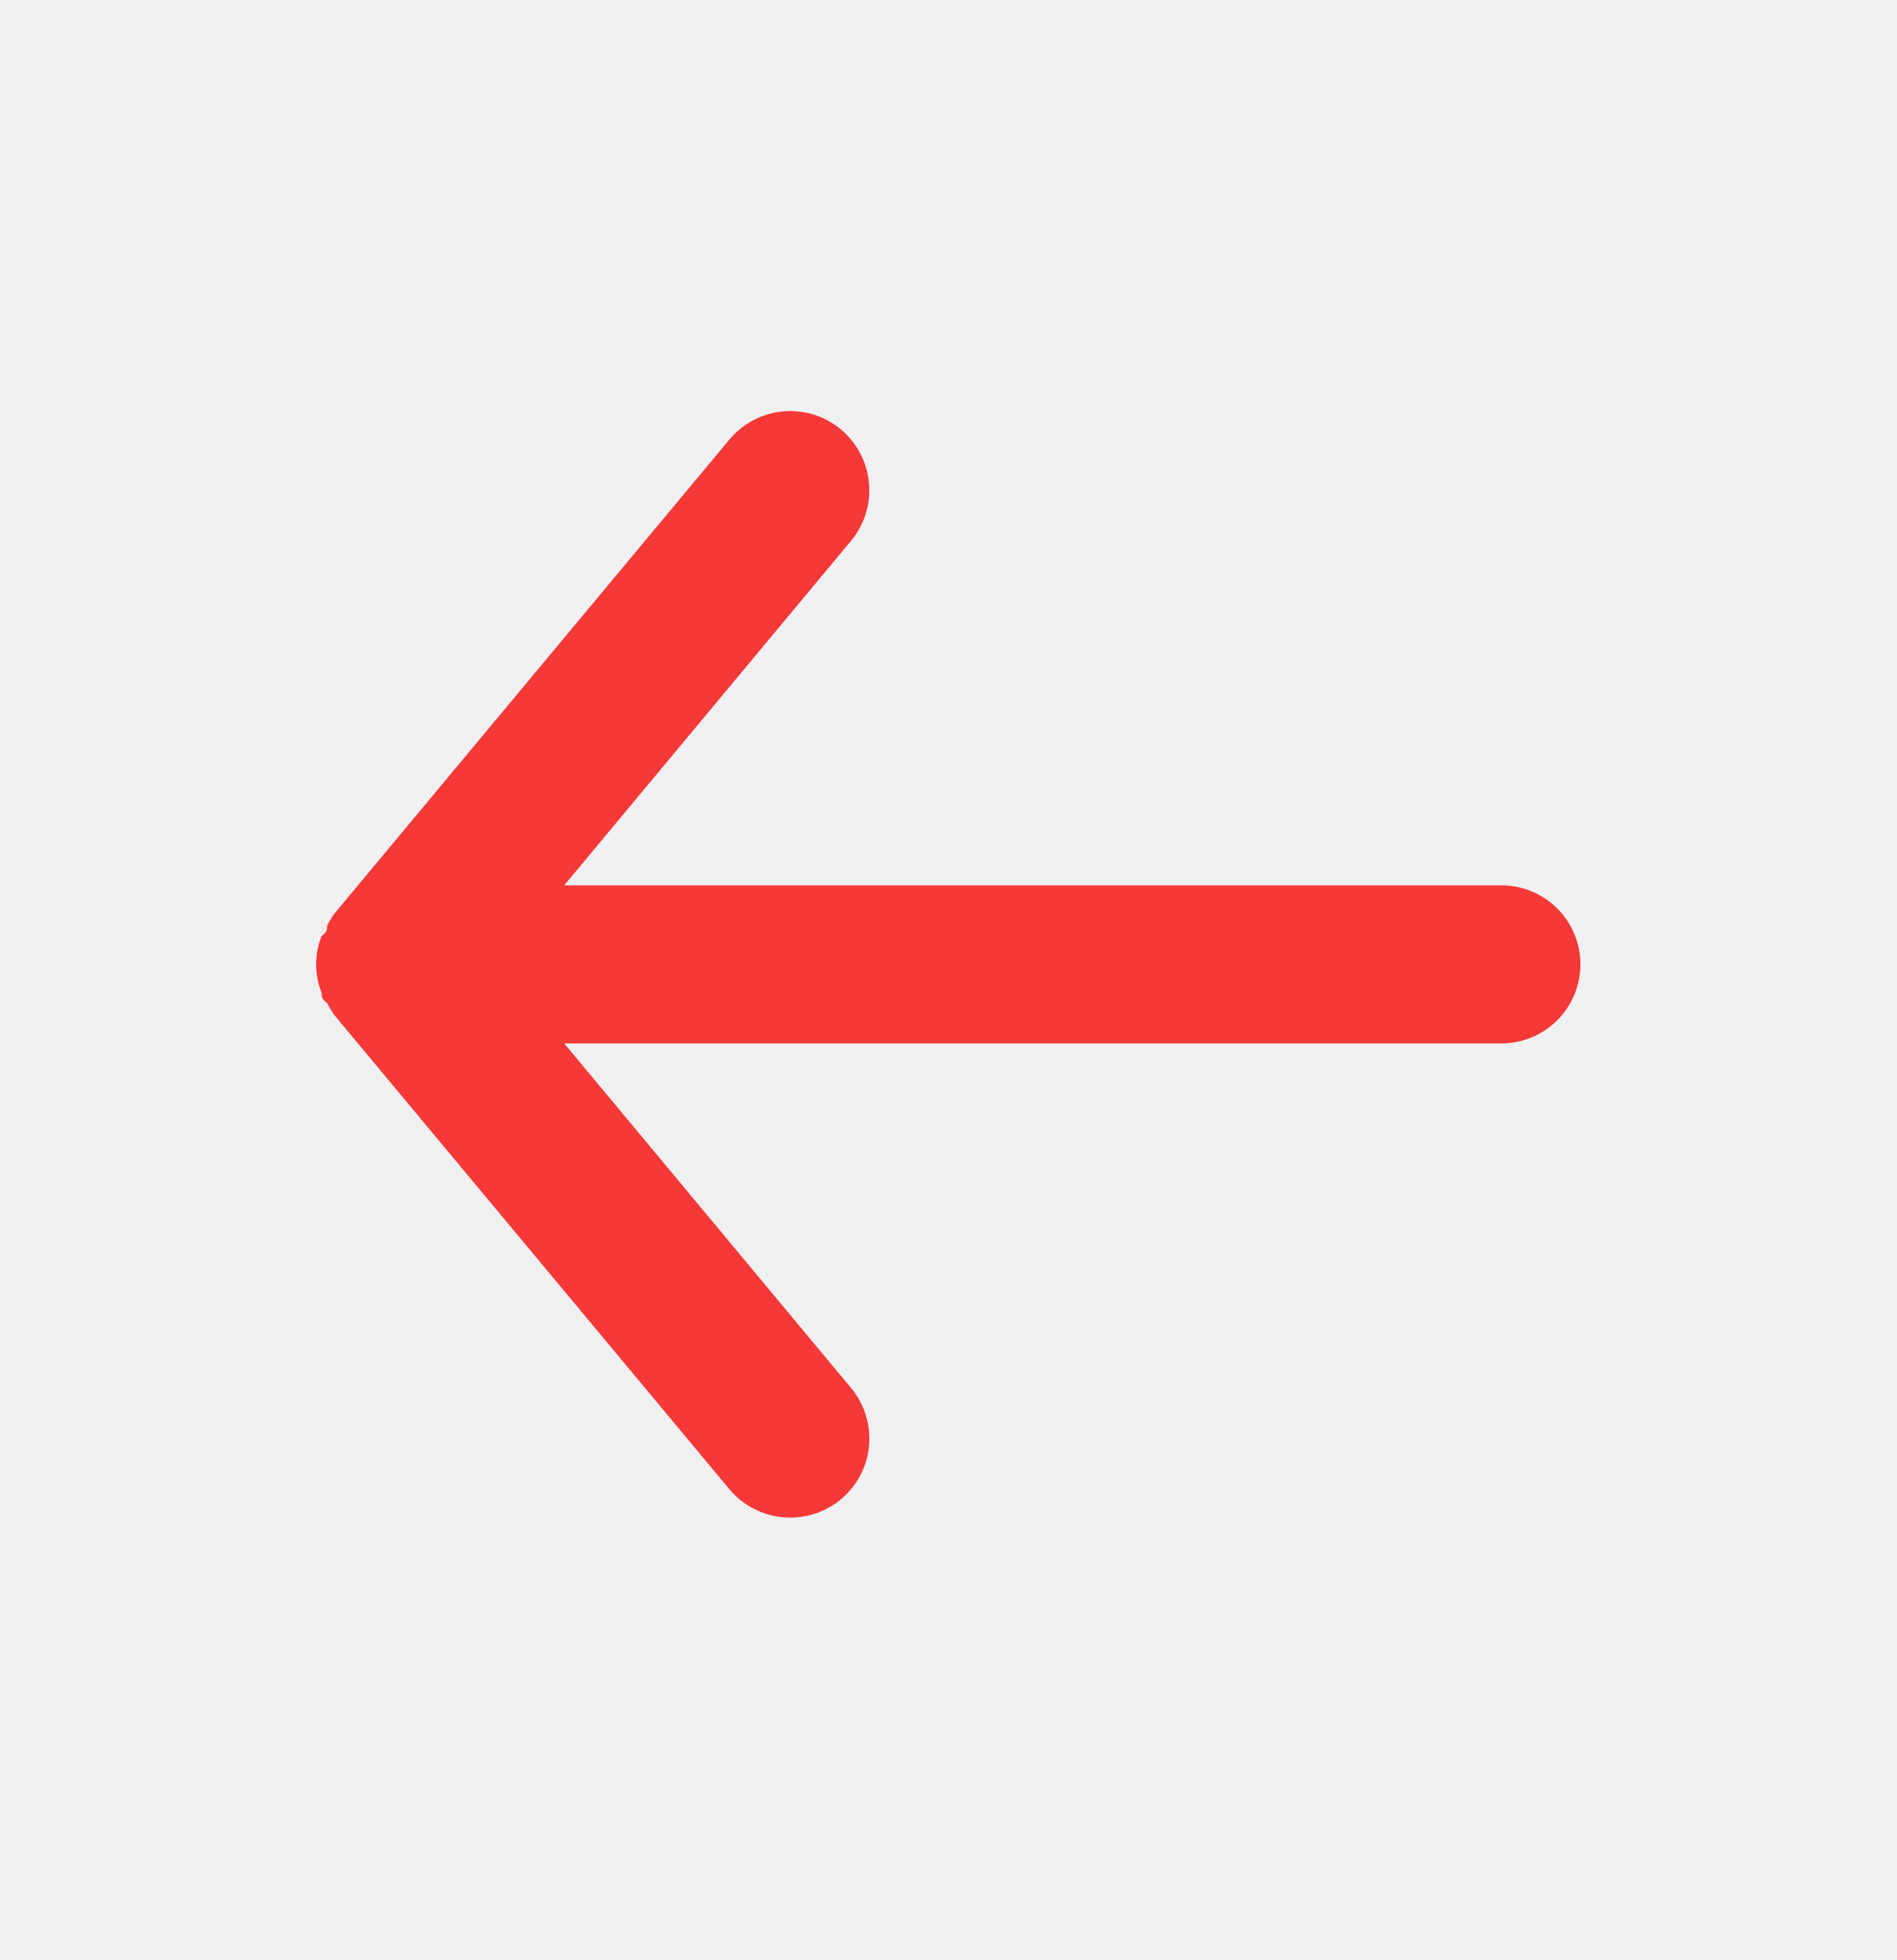
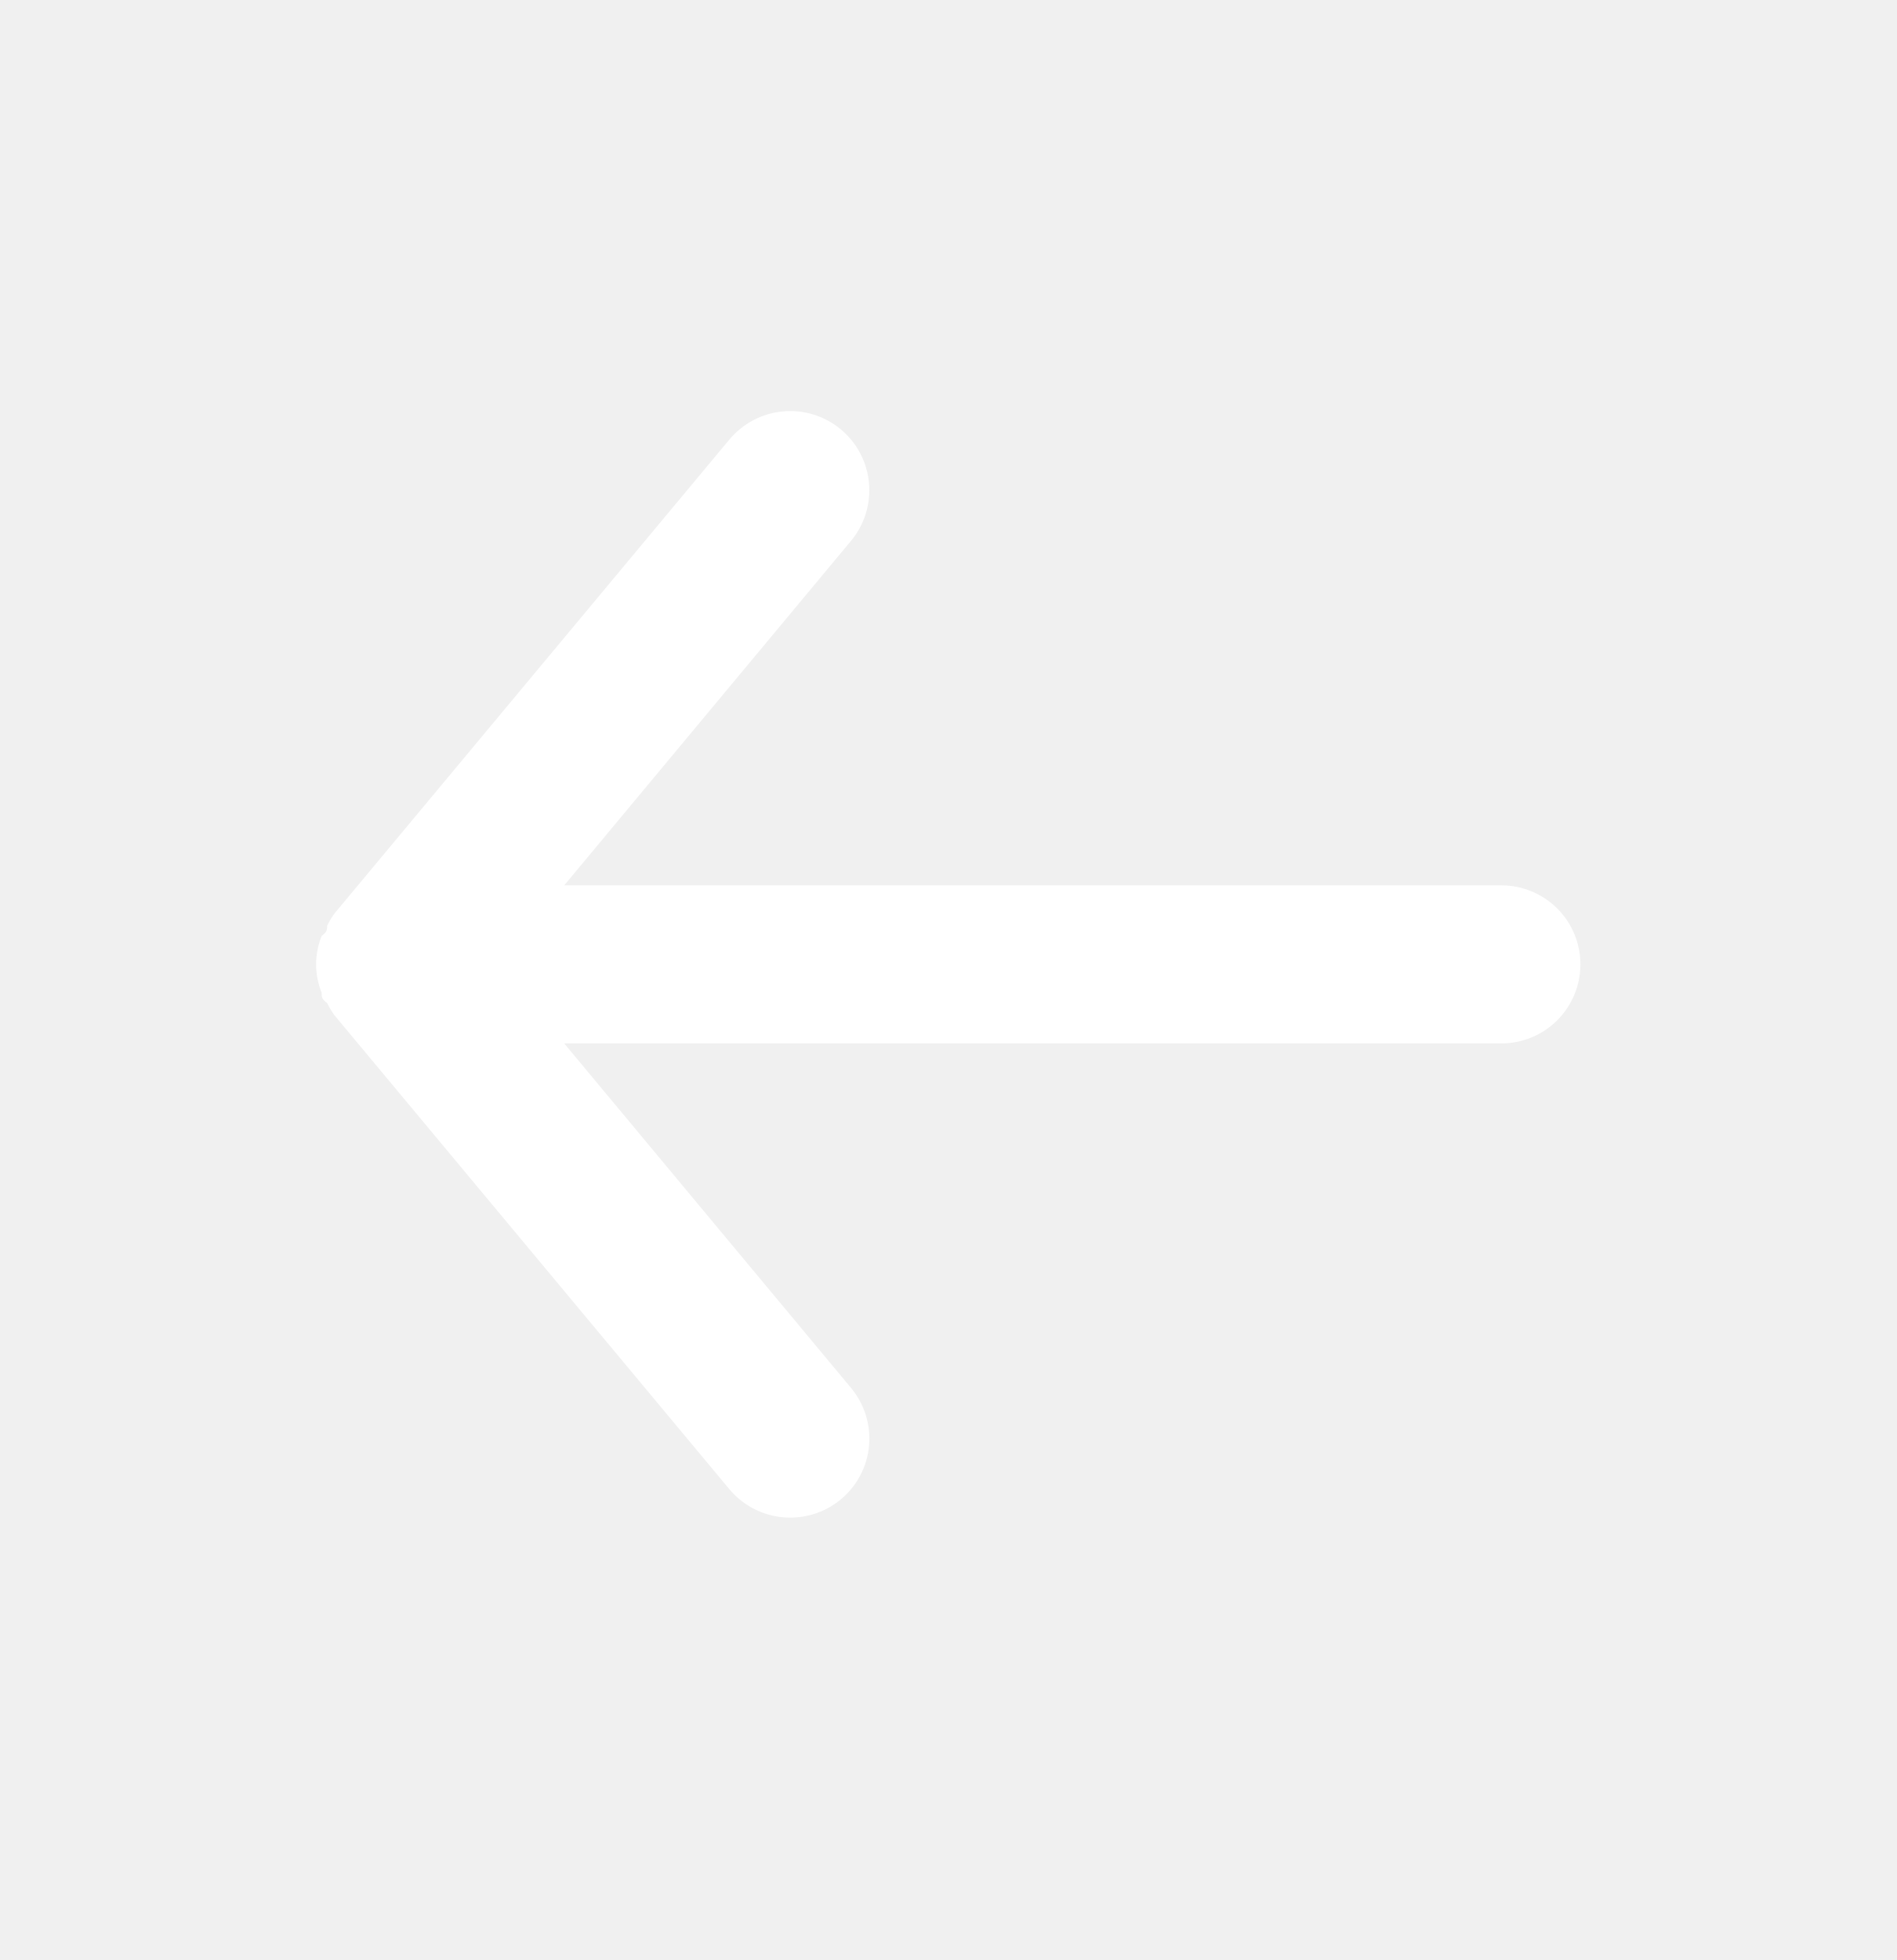
<svg xmlns="http://www.w3.org/2000/svg" width="30" height="31" viewBox="0 0 30 31" fill="none">
-   <path d="M23.75 14.003H8.925L13.463 8.553C13.675 8.298 13.777 7.969 13.746 7.638C13.716 7.307 13.555 7.003 13.3 6.79C13.045 6.578 12.716 6.476 12.385 6.507C12.055 6.537 11.75 6.698 11.537 6.953L5.287 14.453C5.245 14.513 5.208 14.575 5.175 14.64C5.175 14.703 5.175 14.74 5.088 14.803C5.031 14.946 5.001 15.099 5 15.253C5.001 15.407 5.031 15.56 5.088 15.703C5.088 15.765 5.088 15.803 5.175 15.865C5.208 15.931 5.245 15.993 5.287 16.053L11.537 23.553C11.655 23.694 11.802 23.808 11.969 23.885C12.135 23.963 12.316 24.003 12.5 24.003C12.792 24.003 13.075 23.902 13.3 23.715C13.427 23.61 13.531 23.482 13.608 23.336C13.685 23.191 13.732 23.032 13.747 22.868C13.762 22.704 13.745 22.539 13.696 22.382C13.647 22.225 13.568 22.079 13.463 21.953L8.925 16.503H23.75C24.081 16.503 24.399 16.371 24.634 16.137C24.868 15.902 25 15.584 25 15.253C25 14.921 24.868 14.603 24.634 14.369C24.399 14.135 24.081 14.003 23.75 14.003Z" fill="#F53838" />
+   <path d="M23.75 14.003H8.925L13.463 8.553C13.675 8.298 13.777 7.969 13.746 7.638C13.716 7.307 13.555 7.003 13.3 6.79C13.045 6.578 12.716 6.476 12.385 6.507C12.055 6.537 11.75 6.698 11.537 6.953L5.287 14.453C5.245 14.513 5.208 14.575 5.175 14.64C5.175 14.703 5.175 14.74 5.088 14.803C5.031 14.946 5.001 15.099 5 15.253C5.001 15.407 5.031 15.56 5.088 15.703C5.088 15.765 5.088 15.803 5.175 15.865C5.208 15.931 5.245 15.993 5.287 16.053L11.537 23.553C11.655 23.694 11.802 23.808 11.969 23.885C12.135 23.963 12.316 24.003 12.5 24.003C12.792 24.003 13.075 23.902 13.3 23.715C13.427 23.61 13.531 23.482 13.608 23.336C13.685 23.191 13.732 23.032 13.747 22.868C13.762 22.704 13.745 22.539 13.696 22.382C13.647 22.225 13.568 22.079 13.463 21.953L8.925 16.503H23.75C24.081 16.503 24.399 16.371 24.634 16.137C24.868 15.902 25 15.584 25 15.253C25 14.921 24.868 14.603 24.634 14.369C24.399 14.135 24.081 14.003 23.75 14.003Z" fill="white" />
</svg>
